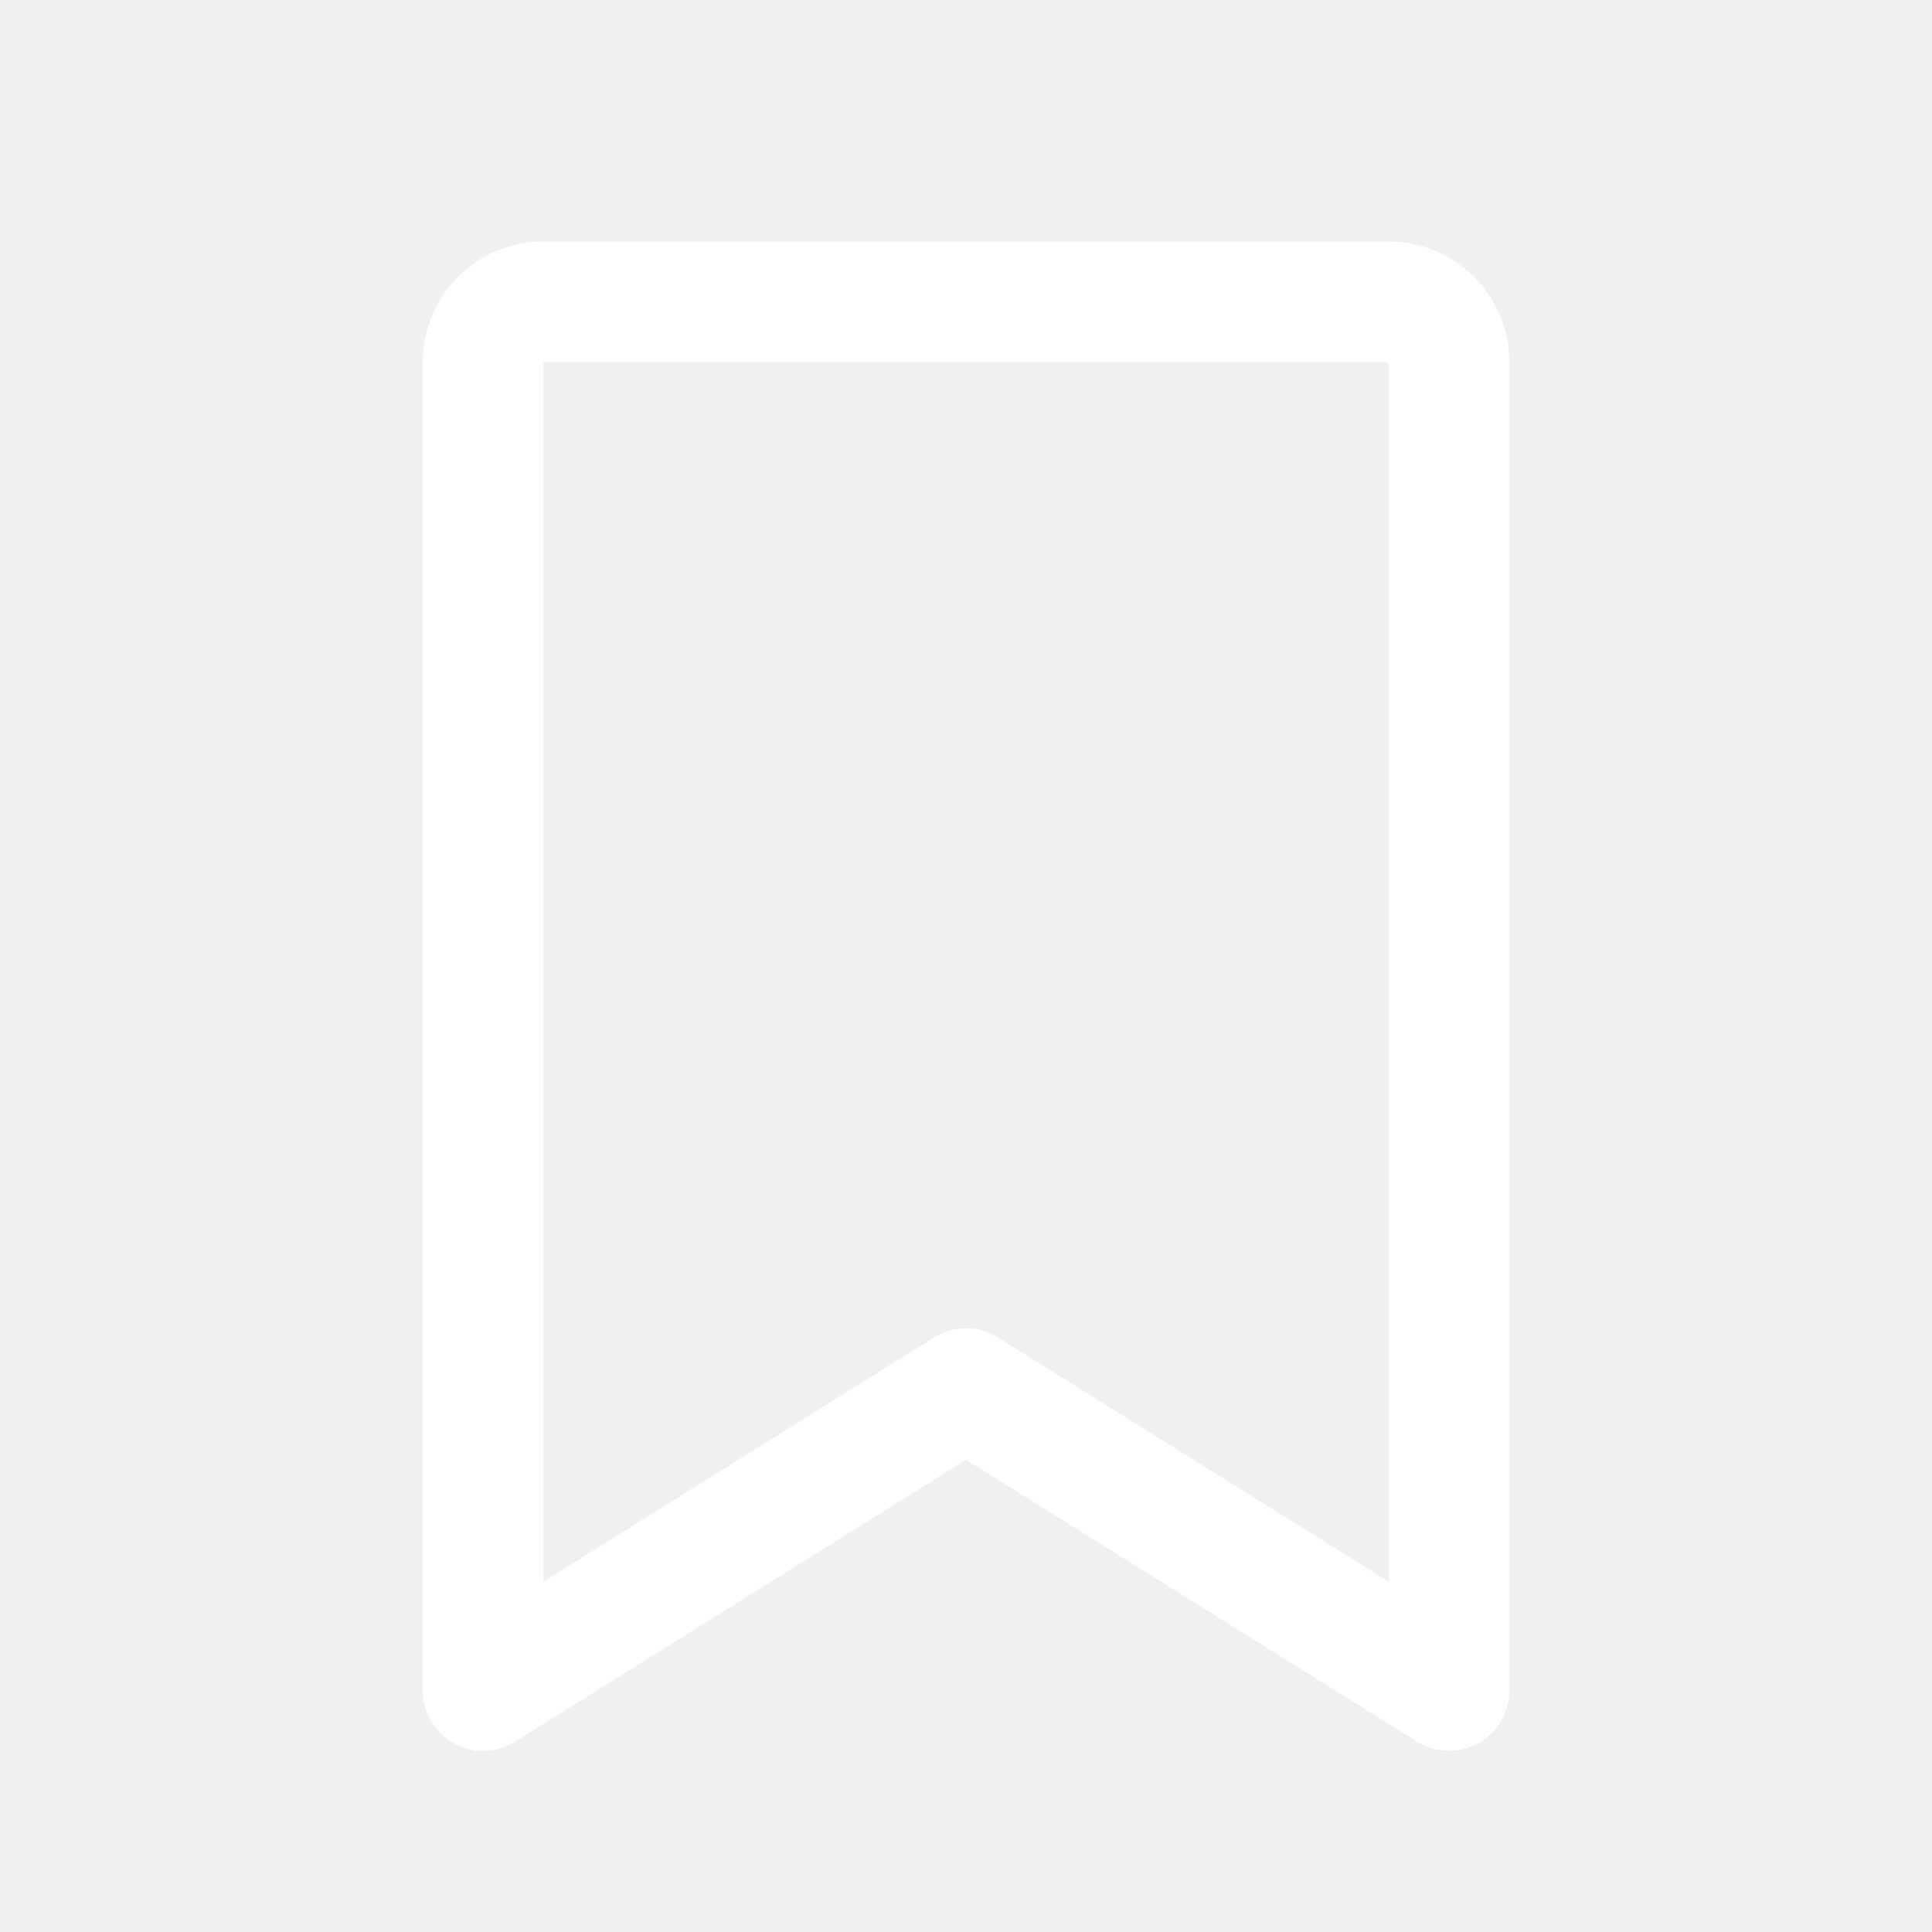
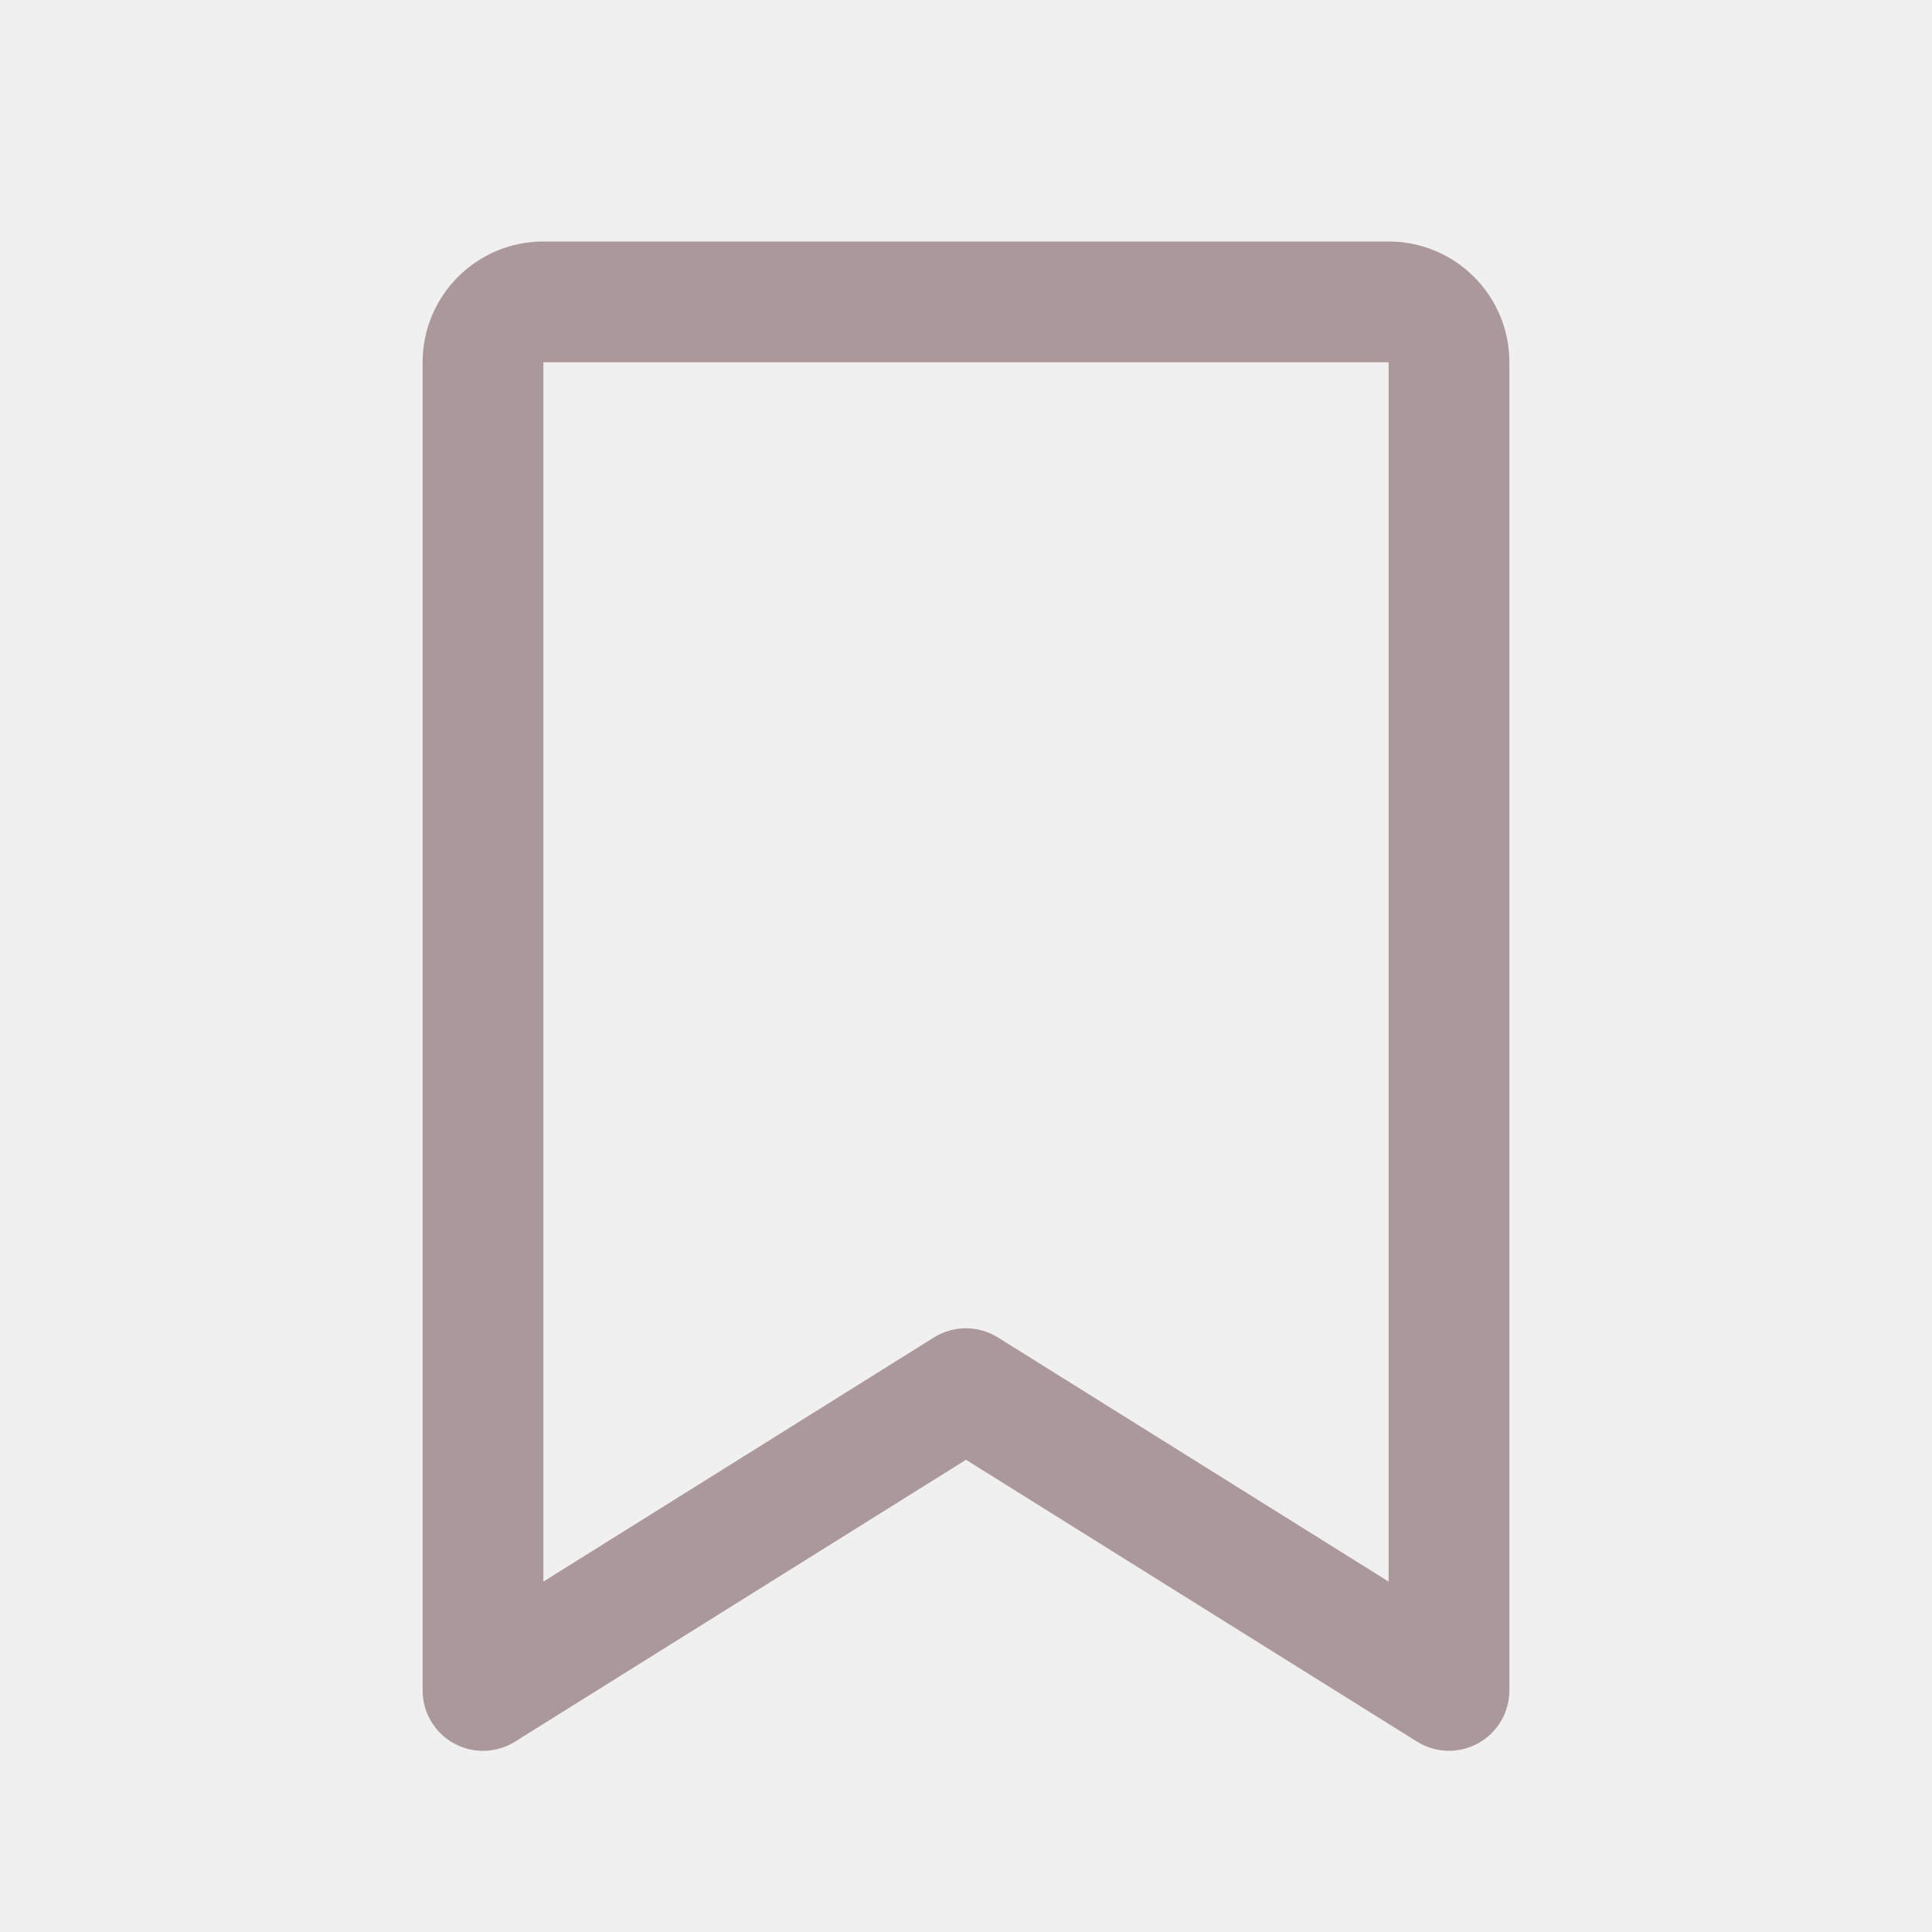
- <svg xmlns="http://www.w3.org/2000/svg" width="32" height="32" fill="#FFFFFF" viewBox="0 0 256 256">
+ <svg xmlns="http://www.w3.org/2000/svg" width="32" height="32" fill="#AB989B" viewBox="0 0 256 256">
  <path d="M184,32H72A16,16,0,0,0,56,48V224a8,8,0,0,0,12.24,6.78L128,193.43l59.77,37.35A8,8,0,0,0,200,224V48A16,16,0,0,0,184,32Zm0,177.57-51.77-32.35a8,8,0,0,0-8.48,0L72,209.57V48H184Z" />
</svg>
